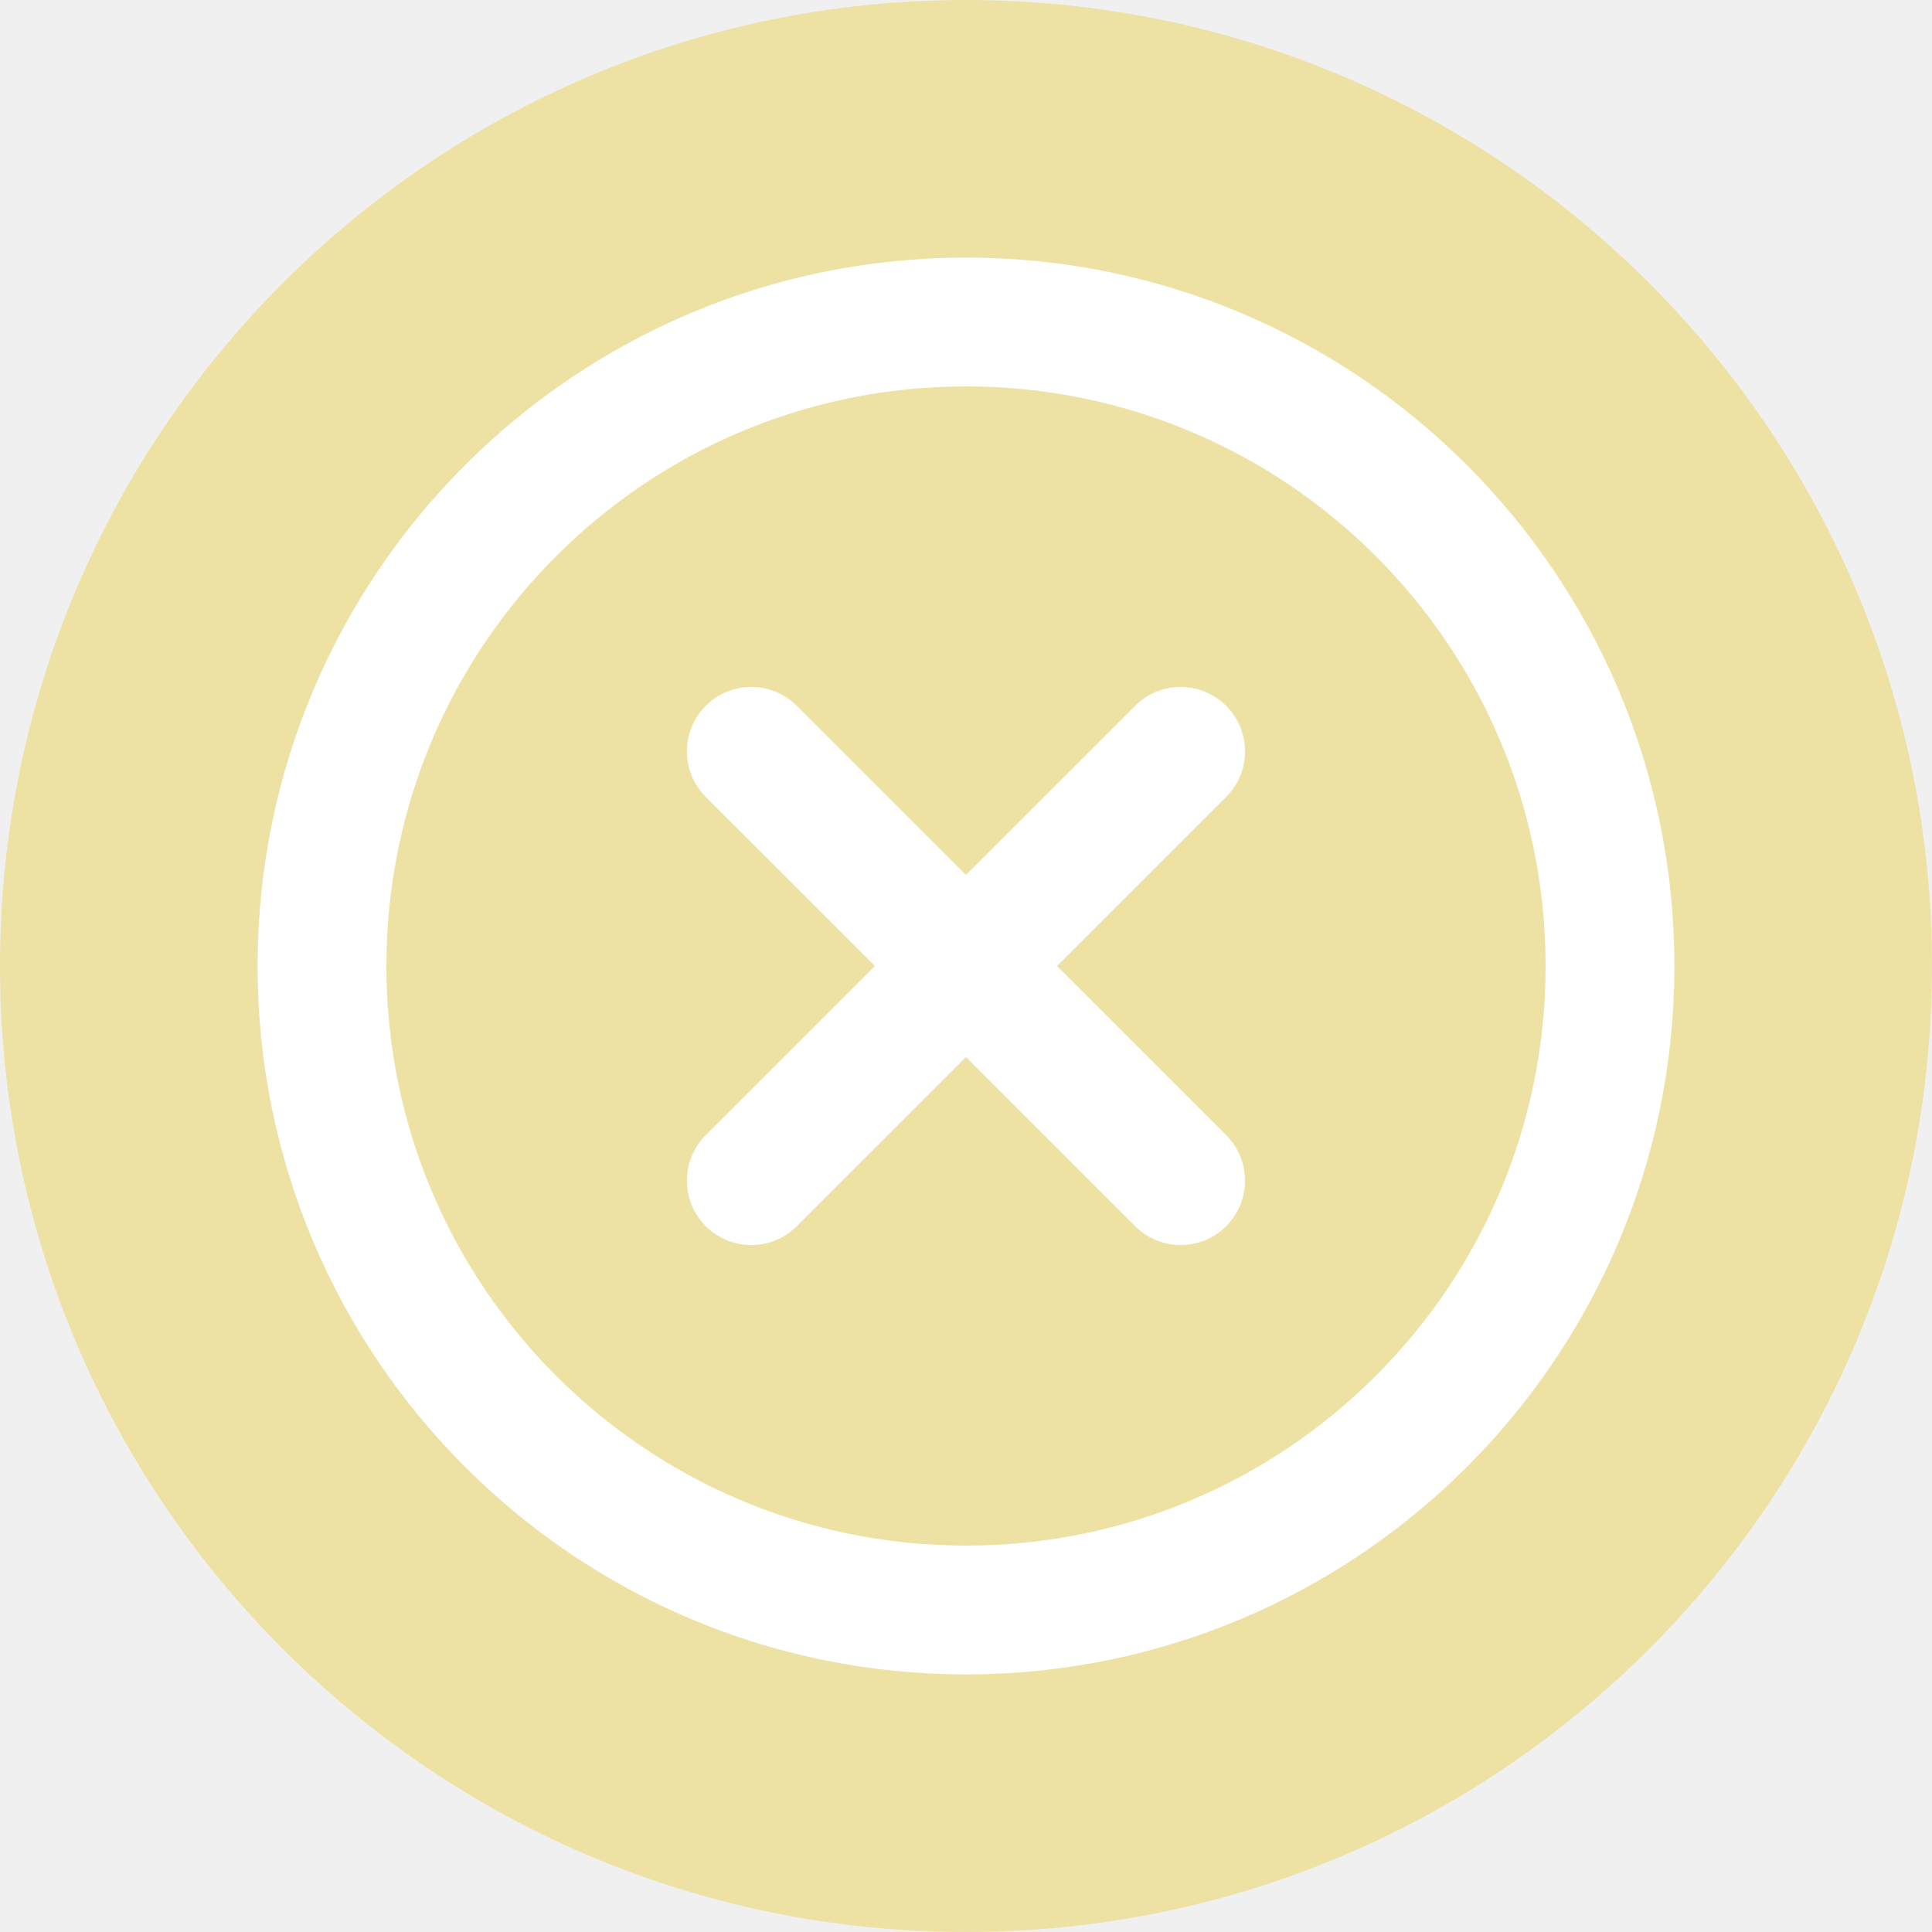
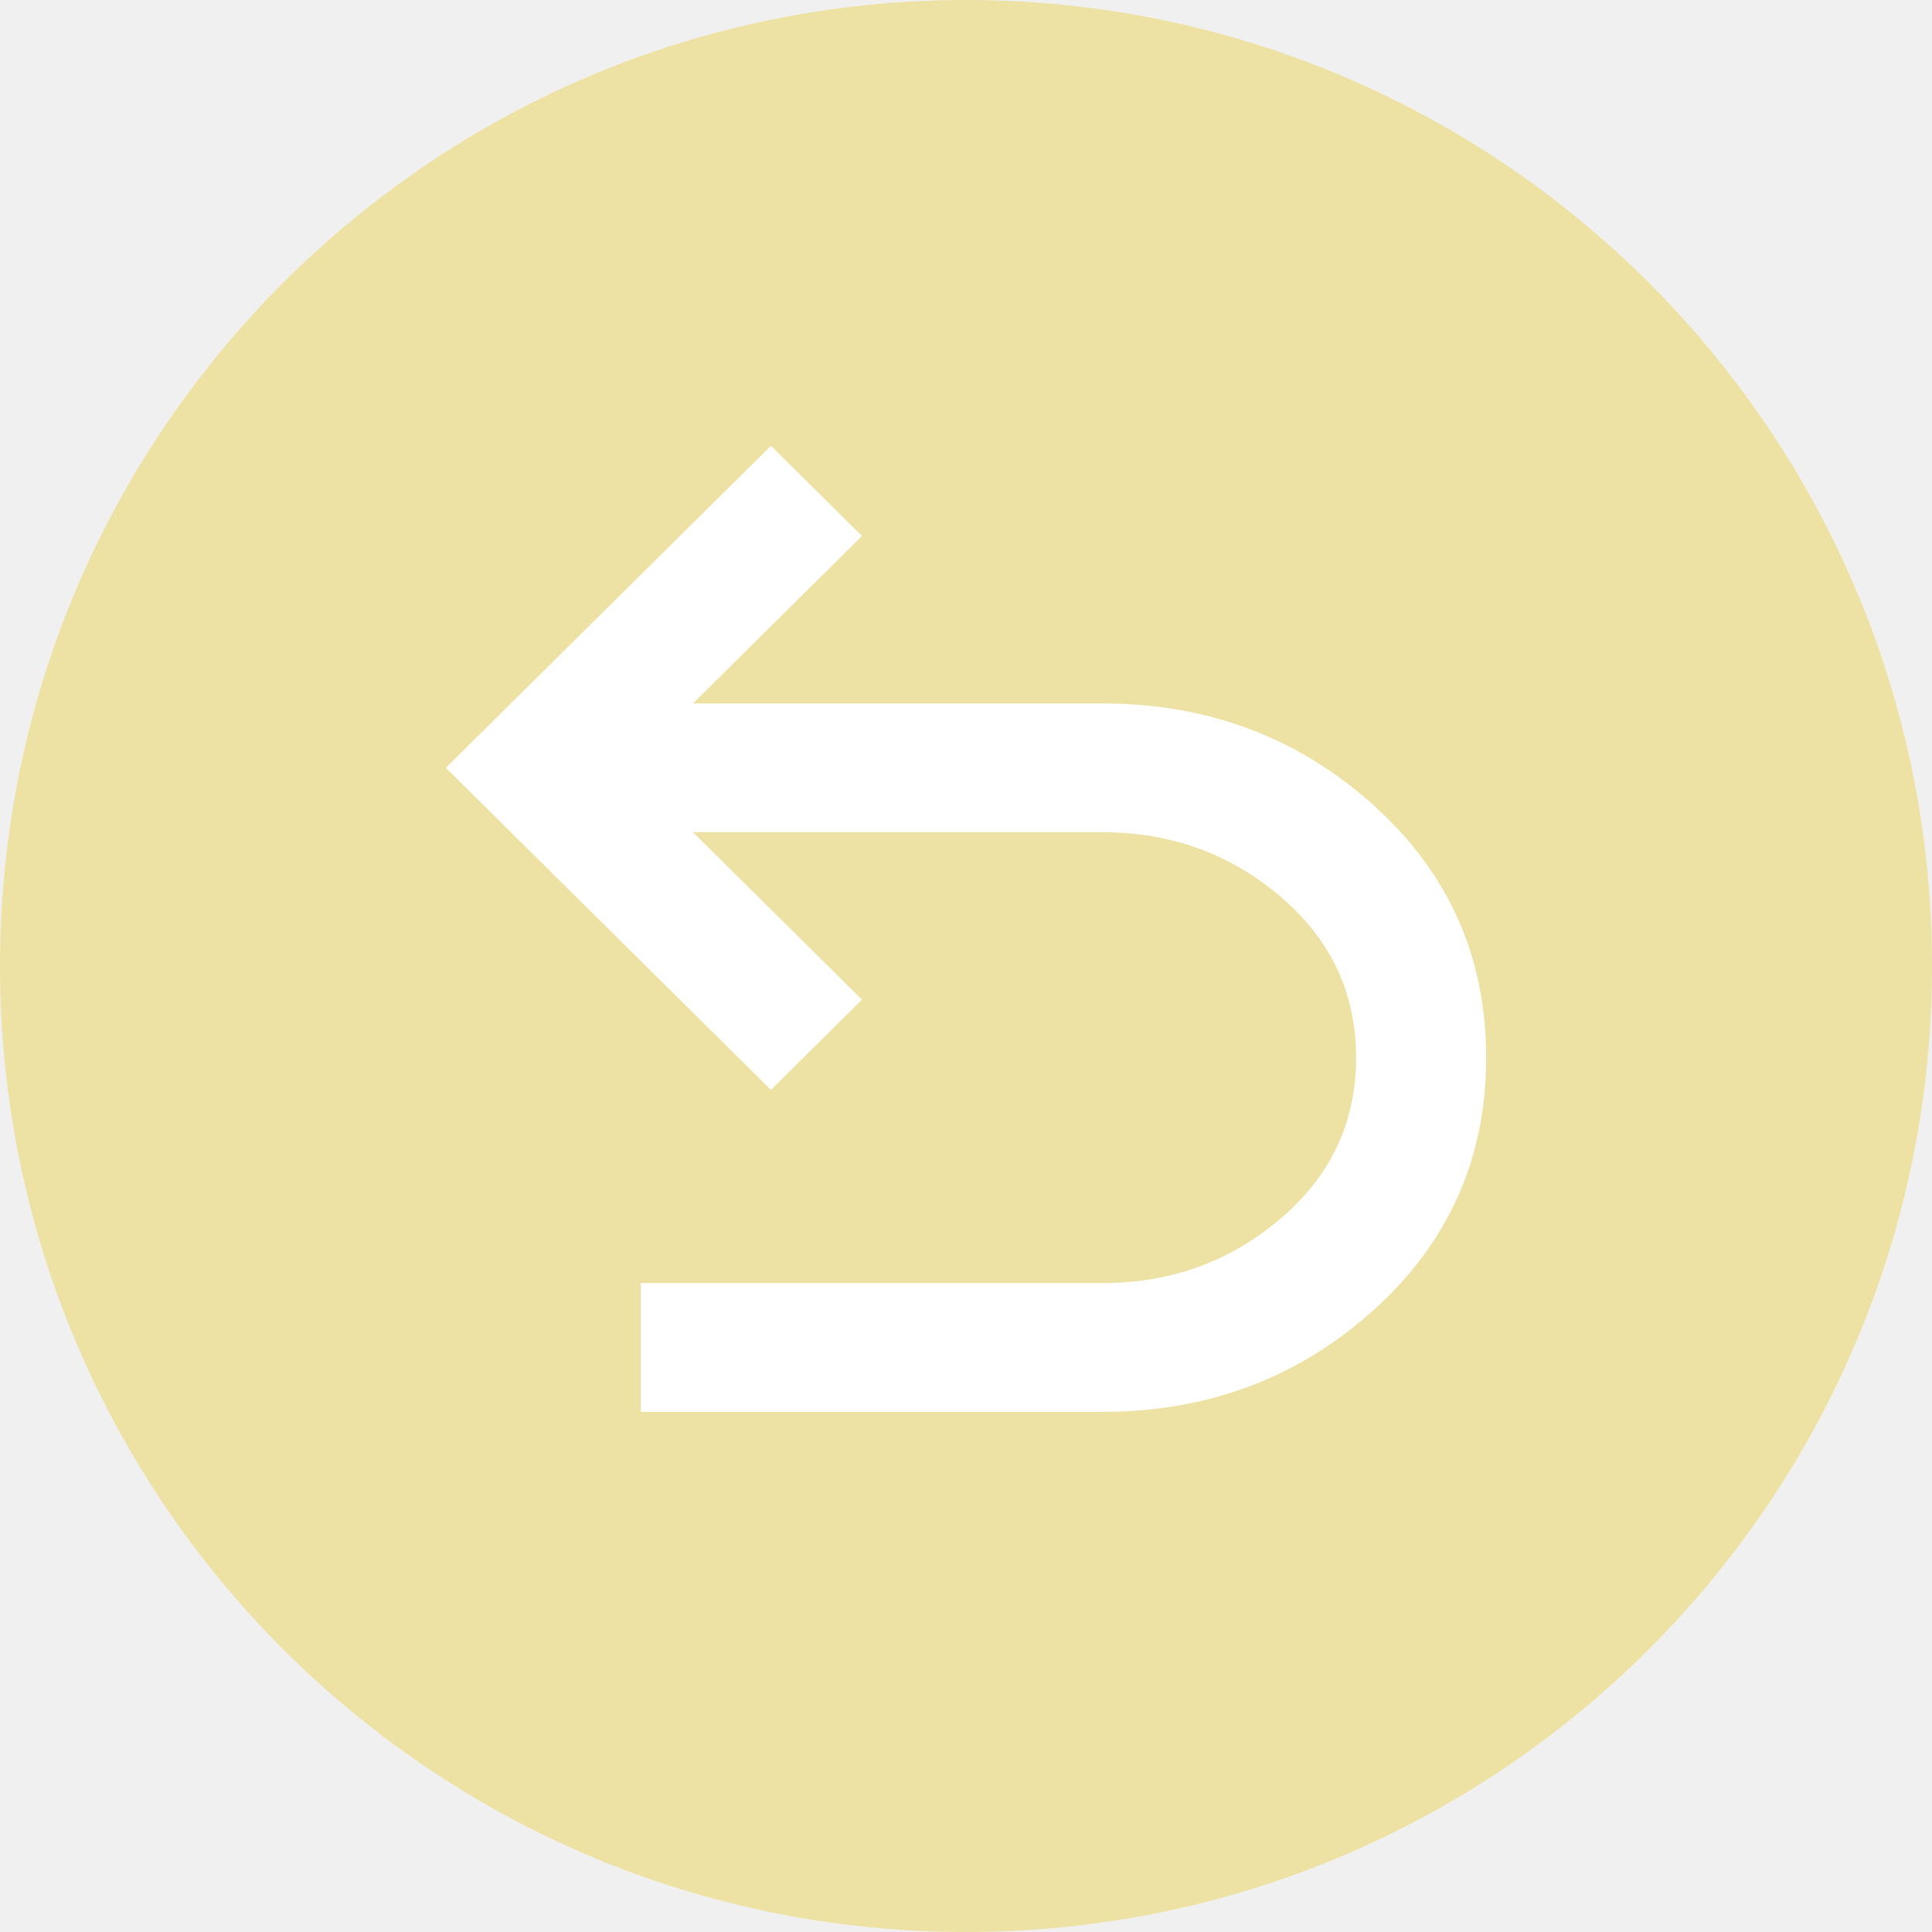
- <svg xmlns="http://www.w3.org/2000/svg" width="30" height="30" viewBox="0 0 30 30" fill="none">
-   <circle cx="15" cy="15" r="15" fill="#EDE2A4" />
-   <path d="M15 25C20.523 25 25 20.523 25 15C25 9.477 20.523 5 15 5C9.477 5 5 9.477 5 15C5 20.523 9.477 25 15 25Z" stroke="white" stroke-width="2" stroke-linecap="round" />
-   <path d="M11.666 11.667L18.333 18.333M18.333 11.667L11.666 18.333" stroke="white" stroke-width="2" stroke-linecap="round" stroke-linejoin="round" />
+ <svg xmlns="http://www.w3.org/2000/svg" width="26" height="26" viewBox="0 0 26 26" fill="none">
+   <circle cx="13" cy="13" r="13" fill="#EDE2A4" />
+   <path d="M8.625 19V17.267H14.838C15.756 17.267 16.555 16.978 17.233 16.4C17.911 15.822 18.25 15.1 18.25 14.233C18.25 13.367 17.911 12.644 17.233 12.067C16.555 11.489 15.756 11.2 14.838 11.2H9.325L11.6 13.453L10.375 14.667L6 10.333L10.375 6L11.6 7.213L9.325 9.467H14.838C16.252 9.467 17.466 9.922 18.48 10.832C19.493 11.742 20 12.876 20 14.233C20 15.591 19.493 16.725 18.48 17.635C17.466 18.545 16.252 19 14.838 19H8.625Z" fill="white" />
</svg>
